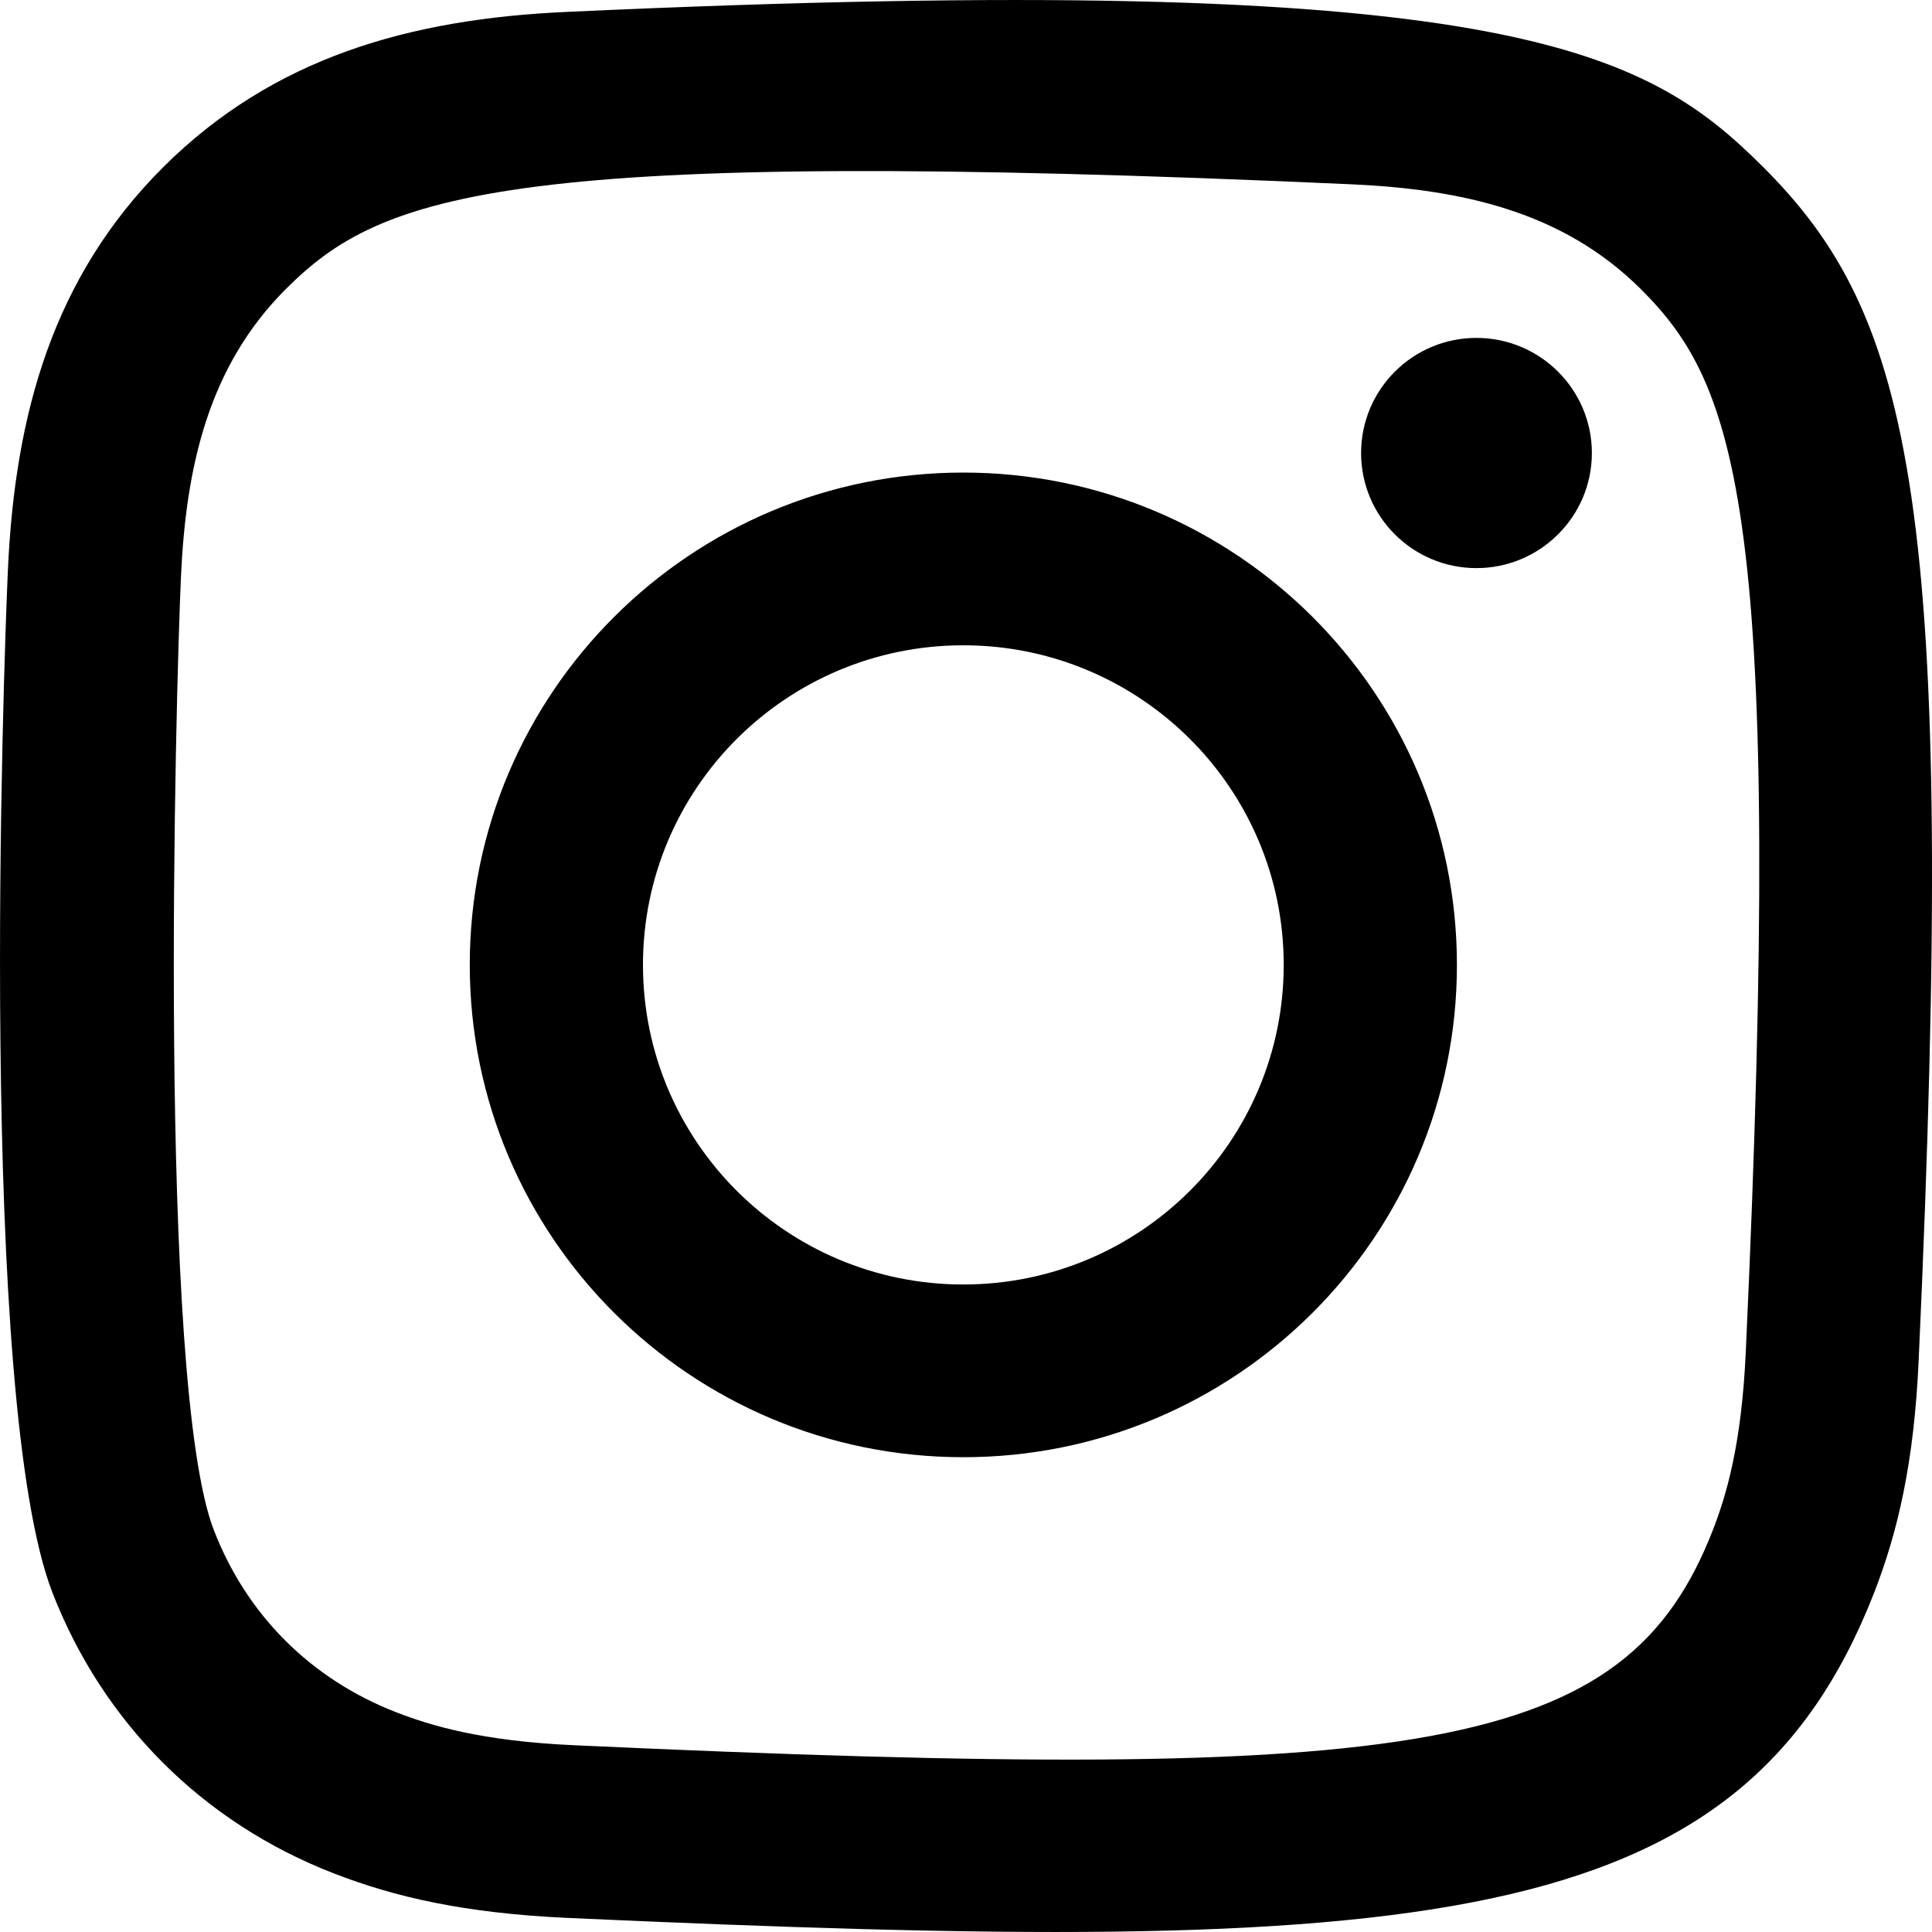
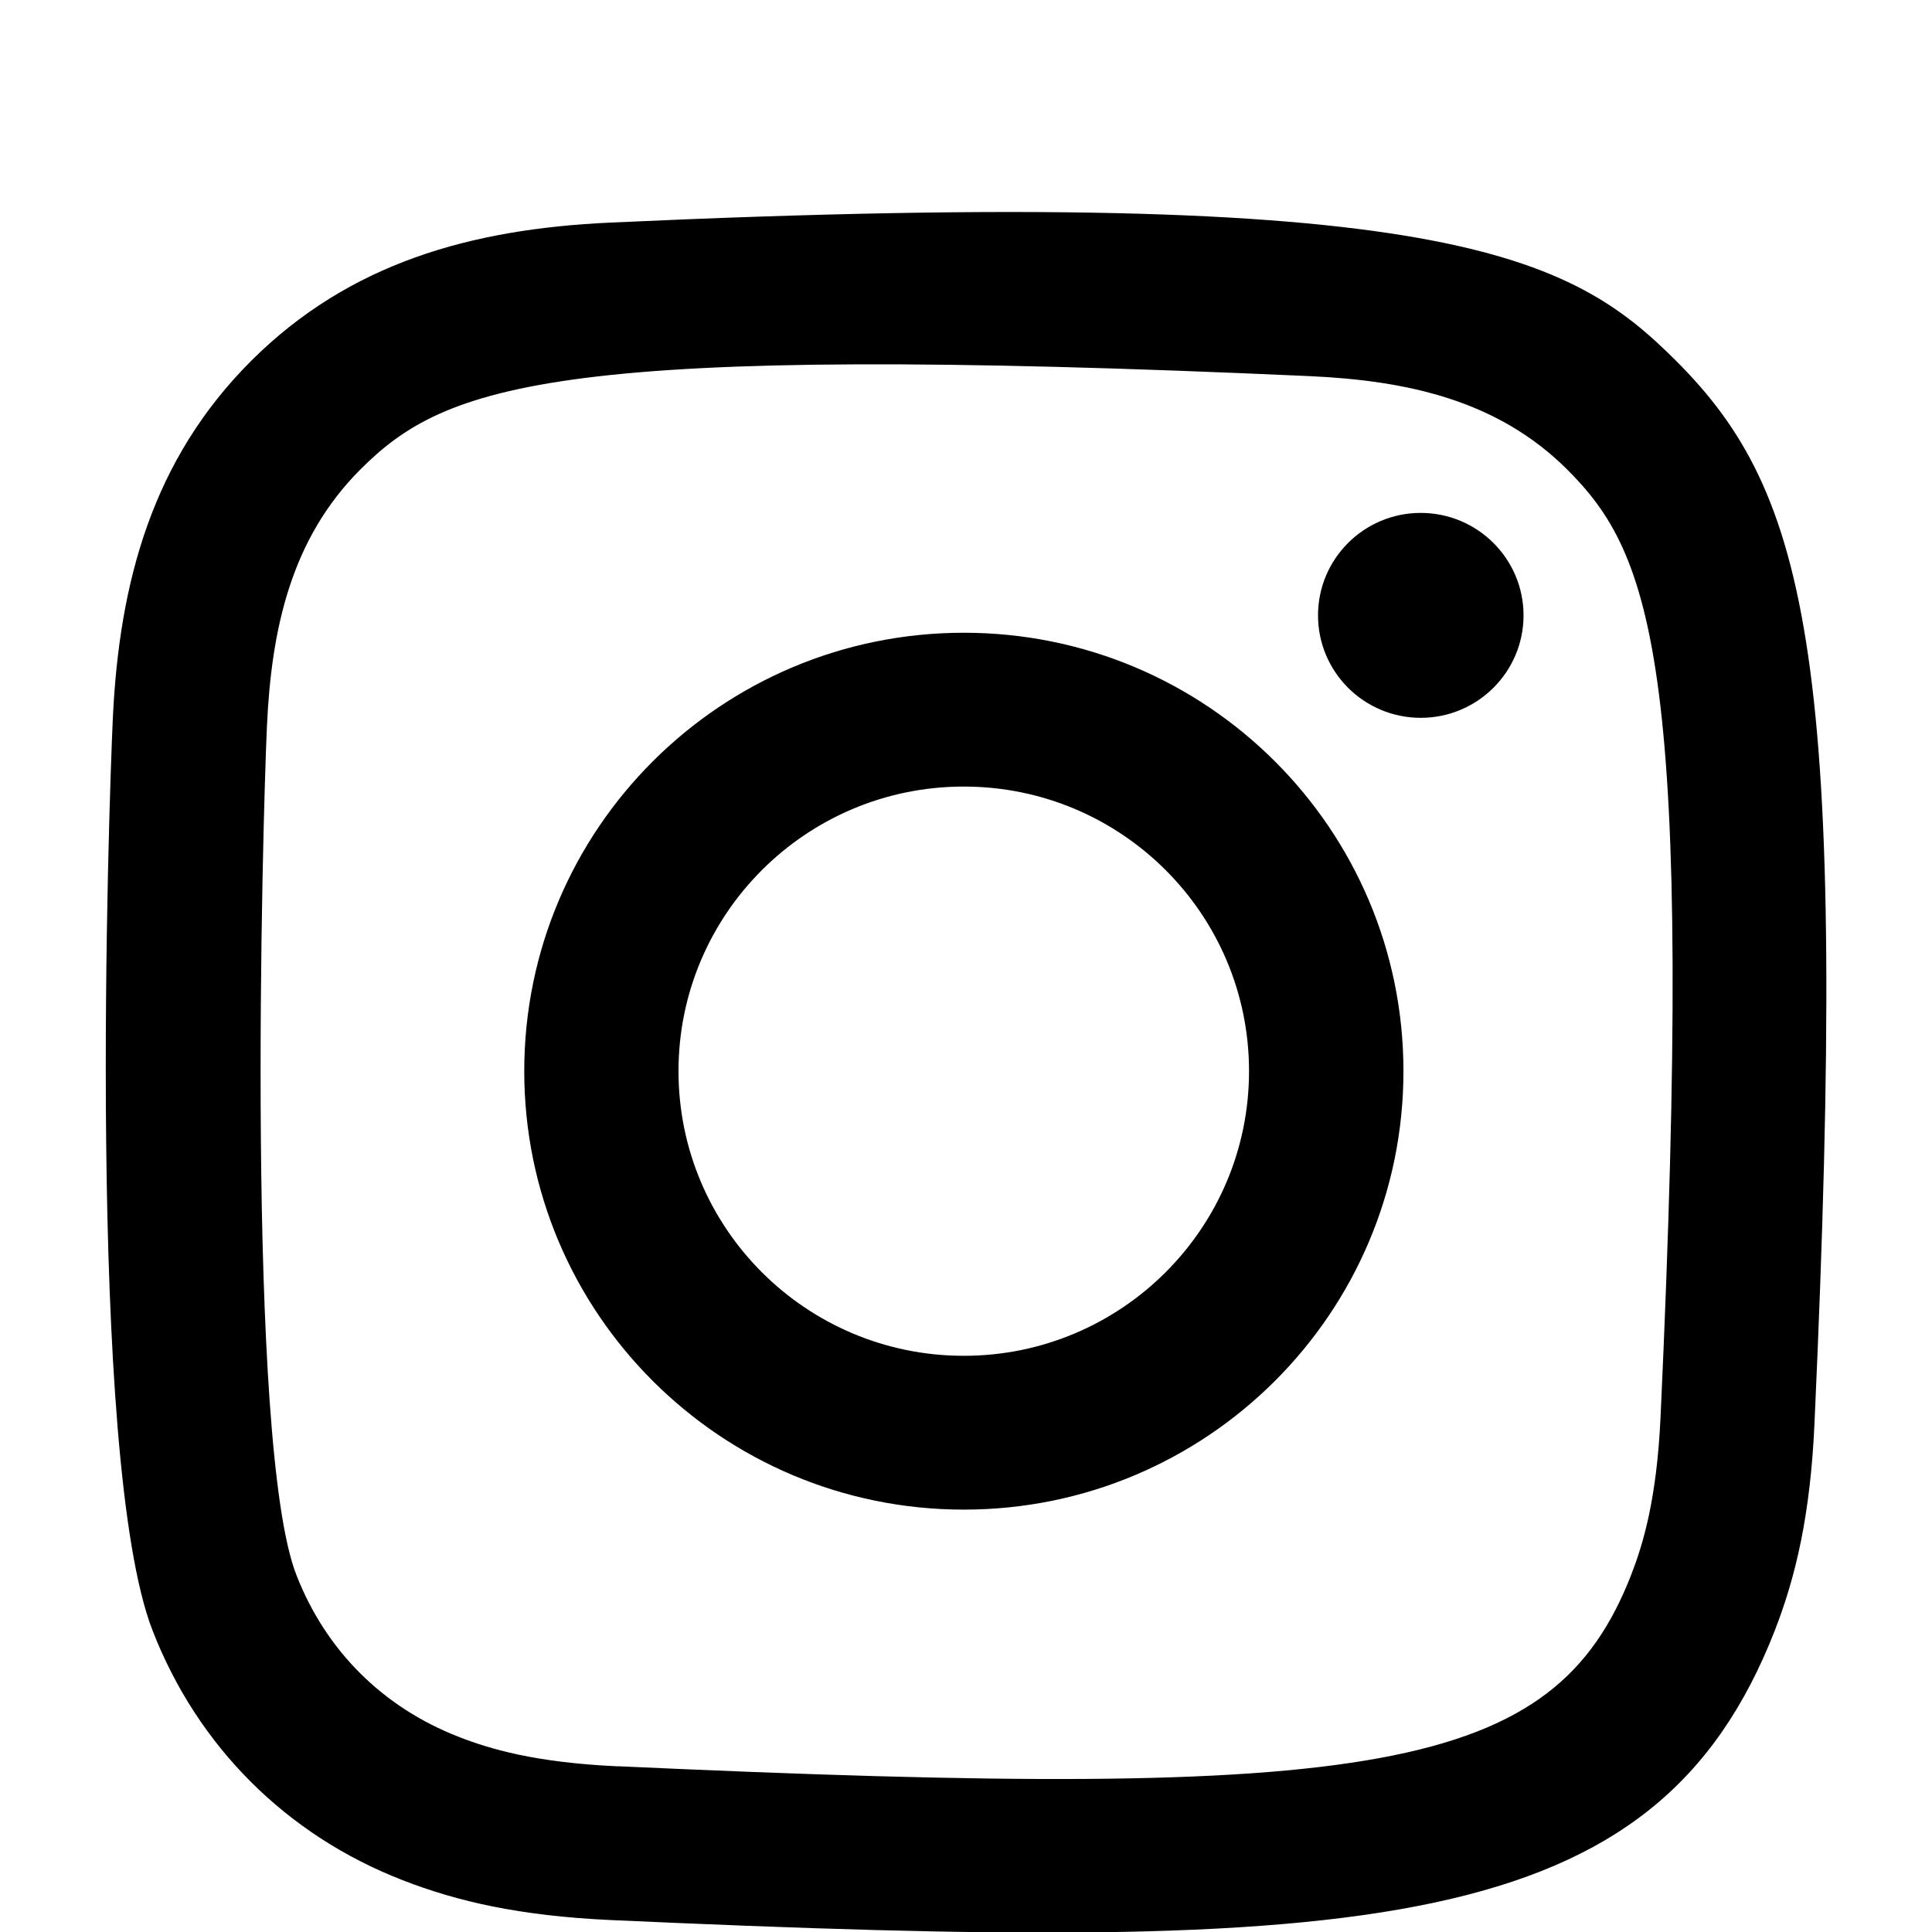
- <svg xmlns="http://www.w3.org/2000/svg" width="800px" height="800px" viewBox="0 0 20 20" version="1.1">
-   <defs>
- 
- </defs>
-   <g id="Page-1" stroke="none" stroke-width="1" fill="none" fill-rule="evenodd">
-     <g id="Dribbble-Light-Preview" transform="translate(-340, -7439)" fill="#000000">
-       <g id="icons" transform="translate(56, 160)">
-         <path d="M289.87,7279.123 C288.242,7279.196 286.831,7279.594 285.691,7280.729 C284.548,7281.869 284.155,7283.286 284.082,7284.897 C284.036,7285.902 283.768,7293.498 284.544,7295.49 C285.068,7296.834 286.098,7297.867 287.455,7298.393 C288.088,7298.639 288.81,7298.805 289.87,7298.854 C298.73,7299.255 302.015,7299.037 303.4,7295.49 C303.646,7294.859 303.815,7294.137 303.862,7293.08 C304.267,7284.197 303.796,7282.271 302.252,7280.729 C301.027,7279.507 299.586,7278.675 289.87,7279.123 M289.951,7297.067 C288.981,7297.024 288.455,7296.862 288.103,7296.726 C287.22,7296.383 286.556,7295.722 286.215,7294.843 C285.624,7293.329 285.82,7286.14 285.873,7284.977 C285.924,7283.837 286.155,7282.796 286.959,7281.992 C287.954,7281 289.24,7280.513 297.993,7280.908 C299.135,7280.96 300.179,7281.19 300.985,7281.992 C301.98,7282.985 302.474,7284.28 302.072,7293 C302.028,7293.968 301.866,7294.493 301.73,7294.843 C300.829,7297.151 298.757,7297.471 289.951,7297.067 M298.09,7283.69 C298.09,7284.347 298.624,7284.881 299.284,7284.881 C299.943,7284.881 300.479,7284.347 300.479,7283.69 C300.479,7283.032 299.943,7282.498 299.284,7282.498 C298.624,7282.498 298.09,7283.032 298.09,7283.69 M288.863,7288.988 C288.863,7291.803 291.15,7294.085 293.972,7294.085 C296.794,7294.085 299.082,7291.803 299.082,7288.988 C299.082,7286.173 296.794,7283.892 293.972,7283.892 C291.15,7283.892 288.863,7286.173 288.863,7288.988 M290.656,7288.988 C290.656,7287.162 292.14,7285.68 293.972,7285.68 C295.804,7285.68 297.289,7287.162 297.289,7288.988 C297.289,7290.815 295.804,7292.297 293.972,7292.297 C292.14,7292.297 290.656,7290.815 290.656,7288.988" id="instagram-[#167]">
- 
- </path>
+ <svg xmlns="http://www.w3.org/2000/svg" width="800px" height="800px" viewBox="0 0 20 20" version="1.1" id="svg12">
+   <defs id="defs6" />
+   <g id="Page-1" stroke="none" stroke-width="1" fill="none" fill-rule="evenodd" transform="matrix(0.8905472,0,0,0.8905472,1.094527,2.194527)">
+     <g id="Dribbble-Light-Preview" transform="translate(-340,-7439)" fill="#000000">
+       <g id="icons" transform="translate(56,160)">
+         <path d="m 289.87,7279.123 c -1.628,0.074 -3.039,0.471 -4.178,1.606 -1.143,1.141 -1.536,2.557 -1.61,4.168 -0.046,1.006 -0.313,8.602 0.463,10.594 0.523,1.344 1.554,2.377 2.91,2.902 0.633,0.246 1.355,0.413 2.415,0.462 8.861,0.401 12.145,0.183 13.531,-3.364 0.246,-0.631 0.415,-1.353 0.462,-2.41 0.405,-8.883 -0.066,-10.809 -1.61,-12.352 -1.225,-1.222 -2.666,-2.054 -12.382,-1.606 m 0.082,17.945 c -0.97,-0.044 -1.497,-0.205 -1.848,-0.342 -0.884,-0.343 -1.547,-1.004 -1.889,-1.883 -0.591,-1.514 -0.395,-8.703 -0.342,-9.866 0.052,-1.139 0.283,-2.181 1.087,-2.985 0.995,-0.993 2.281,-1.479 11.034,-1.084 1.142,0.052 2.186,0.282 2.992,1.084 0.995,0.993 1.489,2.288 1.087,11.008 -0.044,0.968 -0.206,1.493 -0.342,1.843 -0.901,2.308 -2.972,2.628 -11.778,2.224 m 8.138,-13.378 c 0,0.657 0.534,1.191 1.194,1.191 0.66,0 1.195,-0.534 1.195,-1.191 0,-0.657 -0.535,-1.191 -1.195,-1.191 -0.66,0 -1.194,0.534 -1.194,1.191 m -9.227,5.298 c 0,2.815 2.288,5.097 5.11,5.097 2.822,0 5.11,-2.282 5.11,-5.097 0,-2.815 -2.288,-5.096 -5.11,-5.096 -2.822,0 -5.11,2.281 -5.11,5.096 m 1.793,0 c 0,-1.826 1.485,-3.308 3.316,-3.308 1.832,0 3.316,1.482 3.316,3.308 0,1.827 -1.485,3.309 -3.316,3.309 -1.832,0 -3.316,-1.482 -3.316,-3.309" id="instagram-[#167]" />
      </g>
    </g>
  </g>
</svg>
